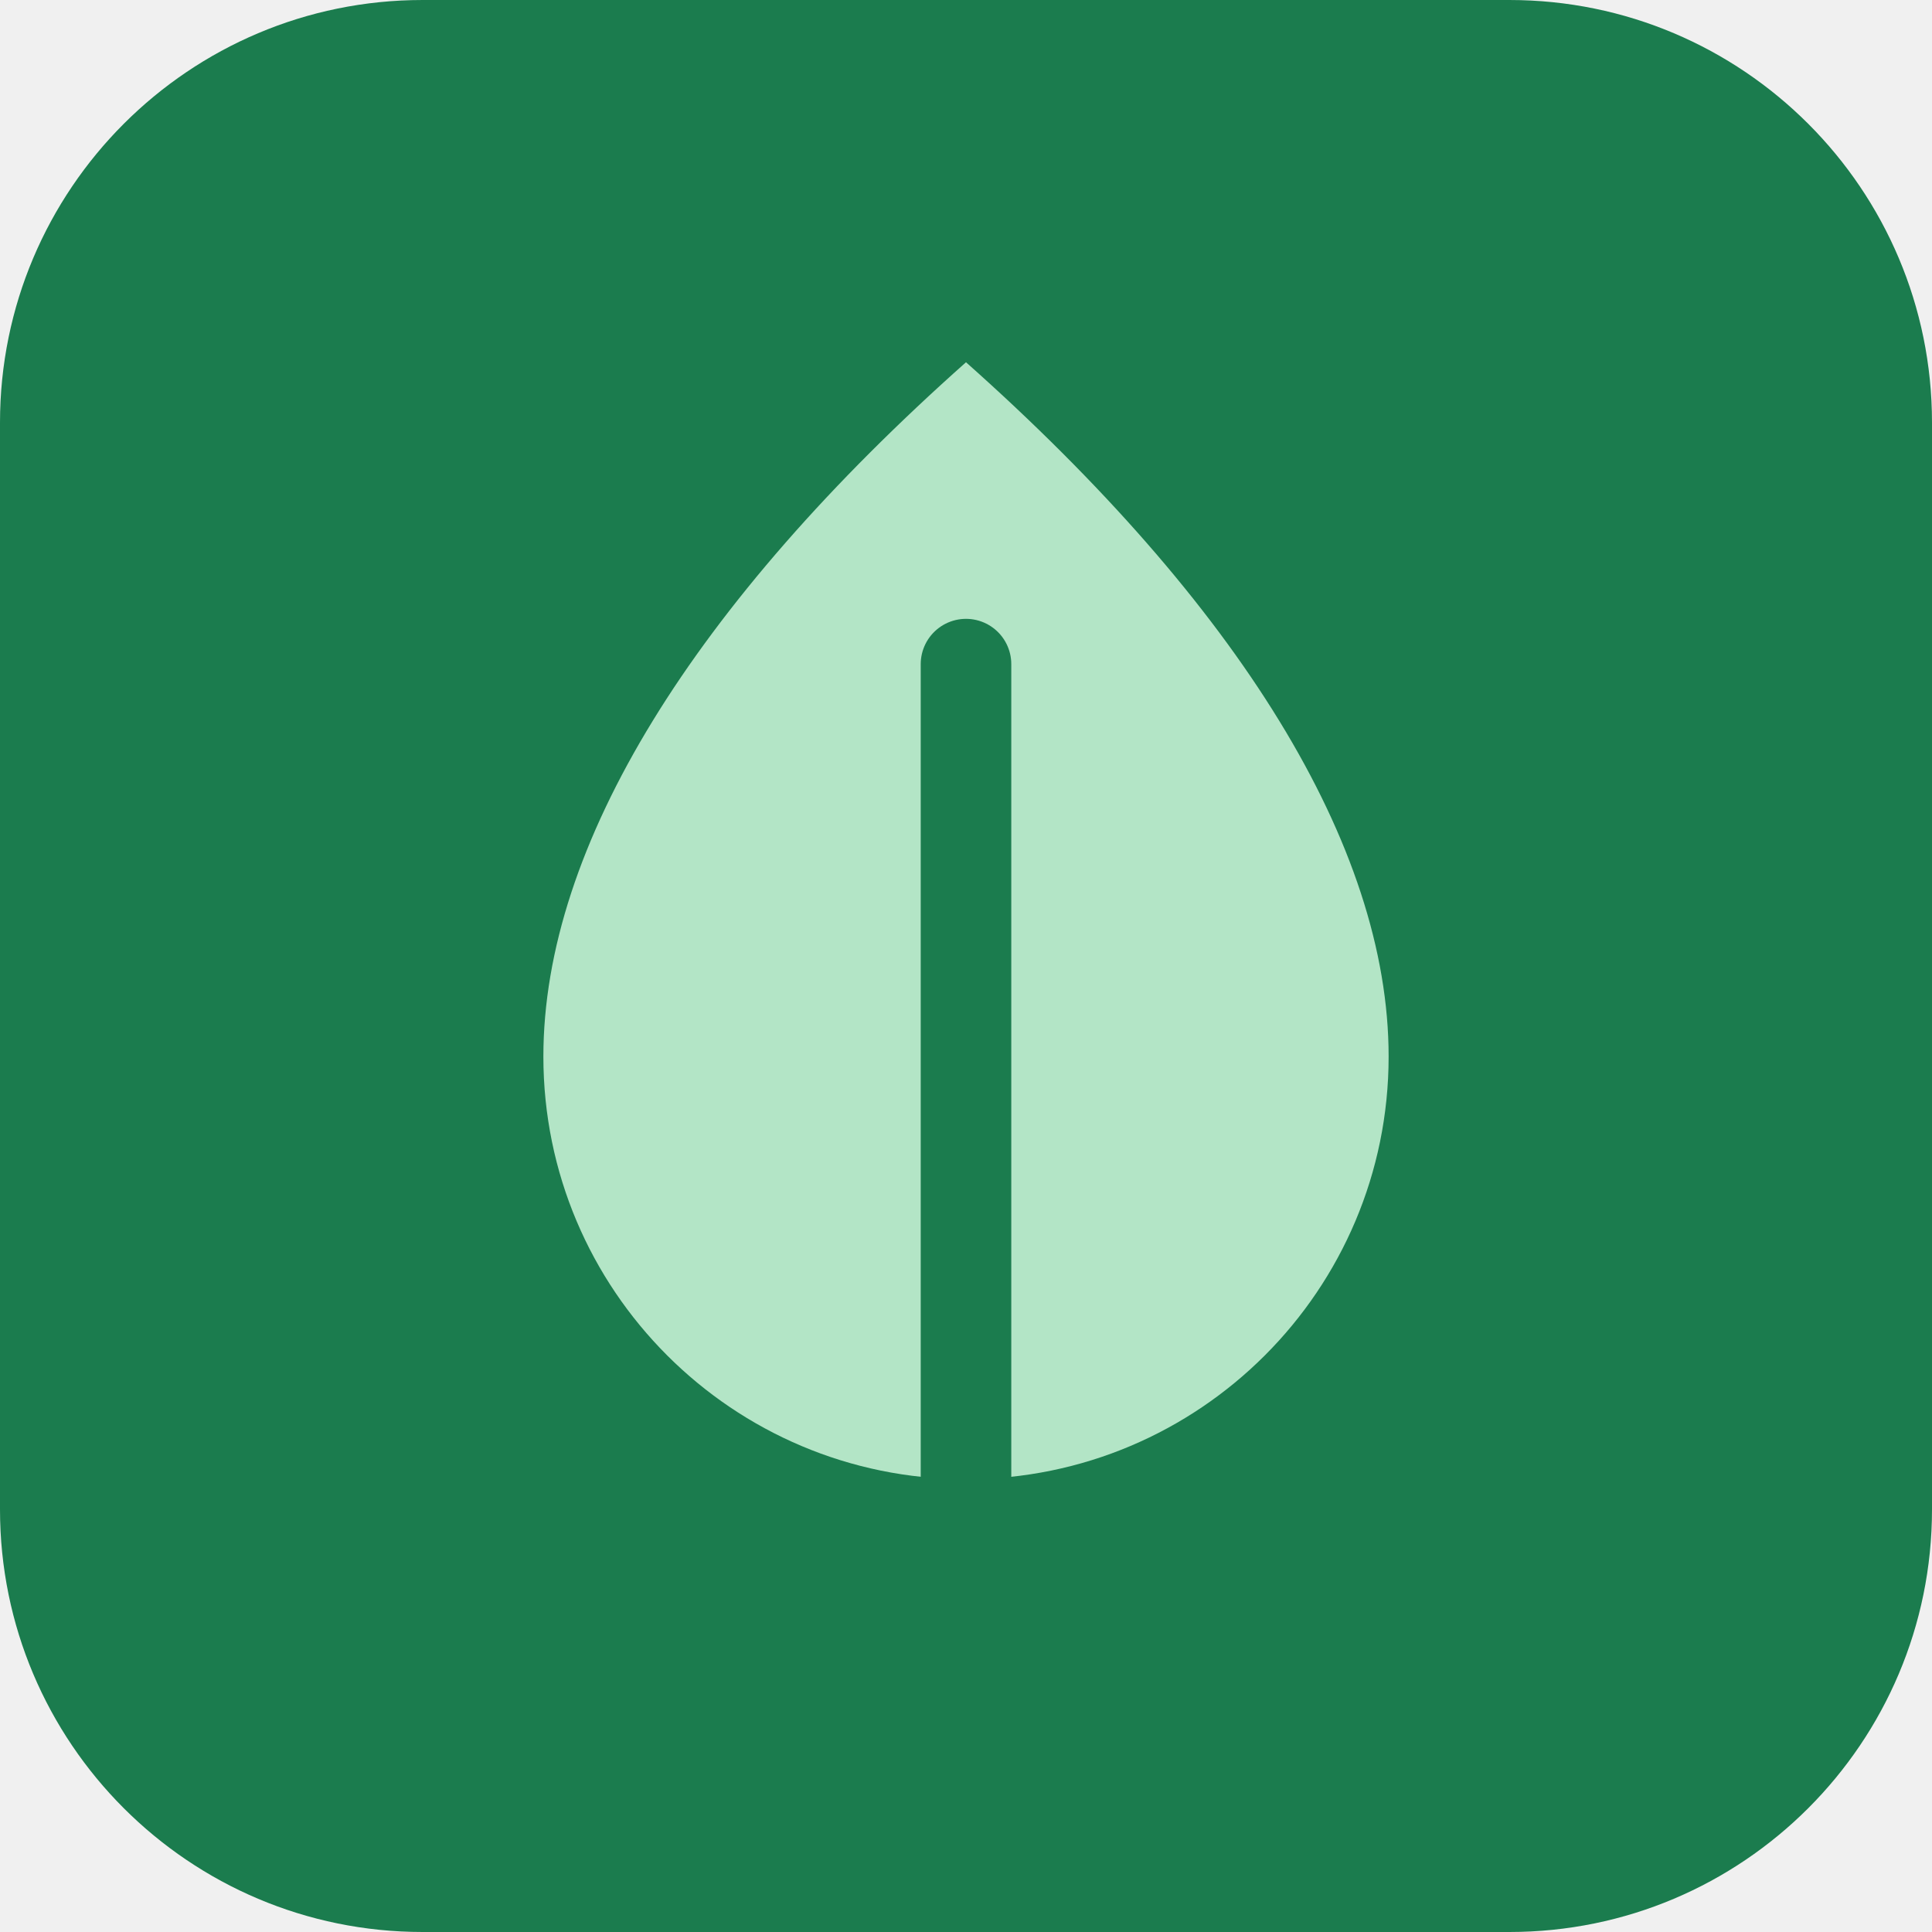
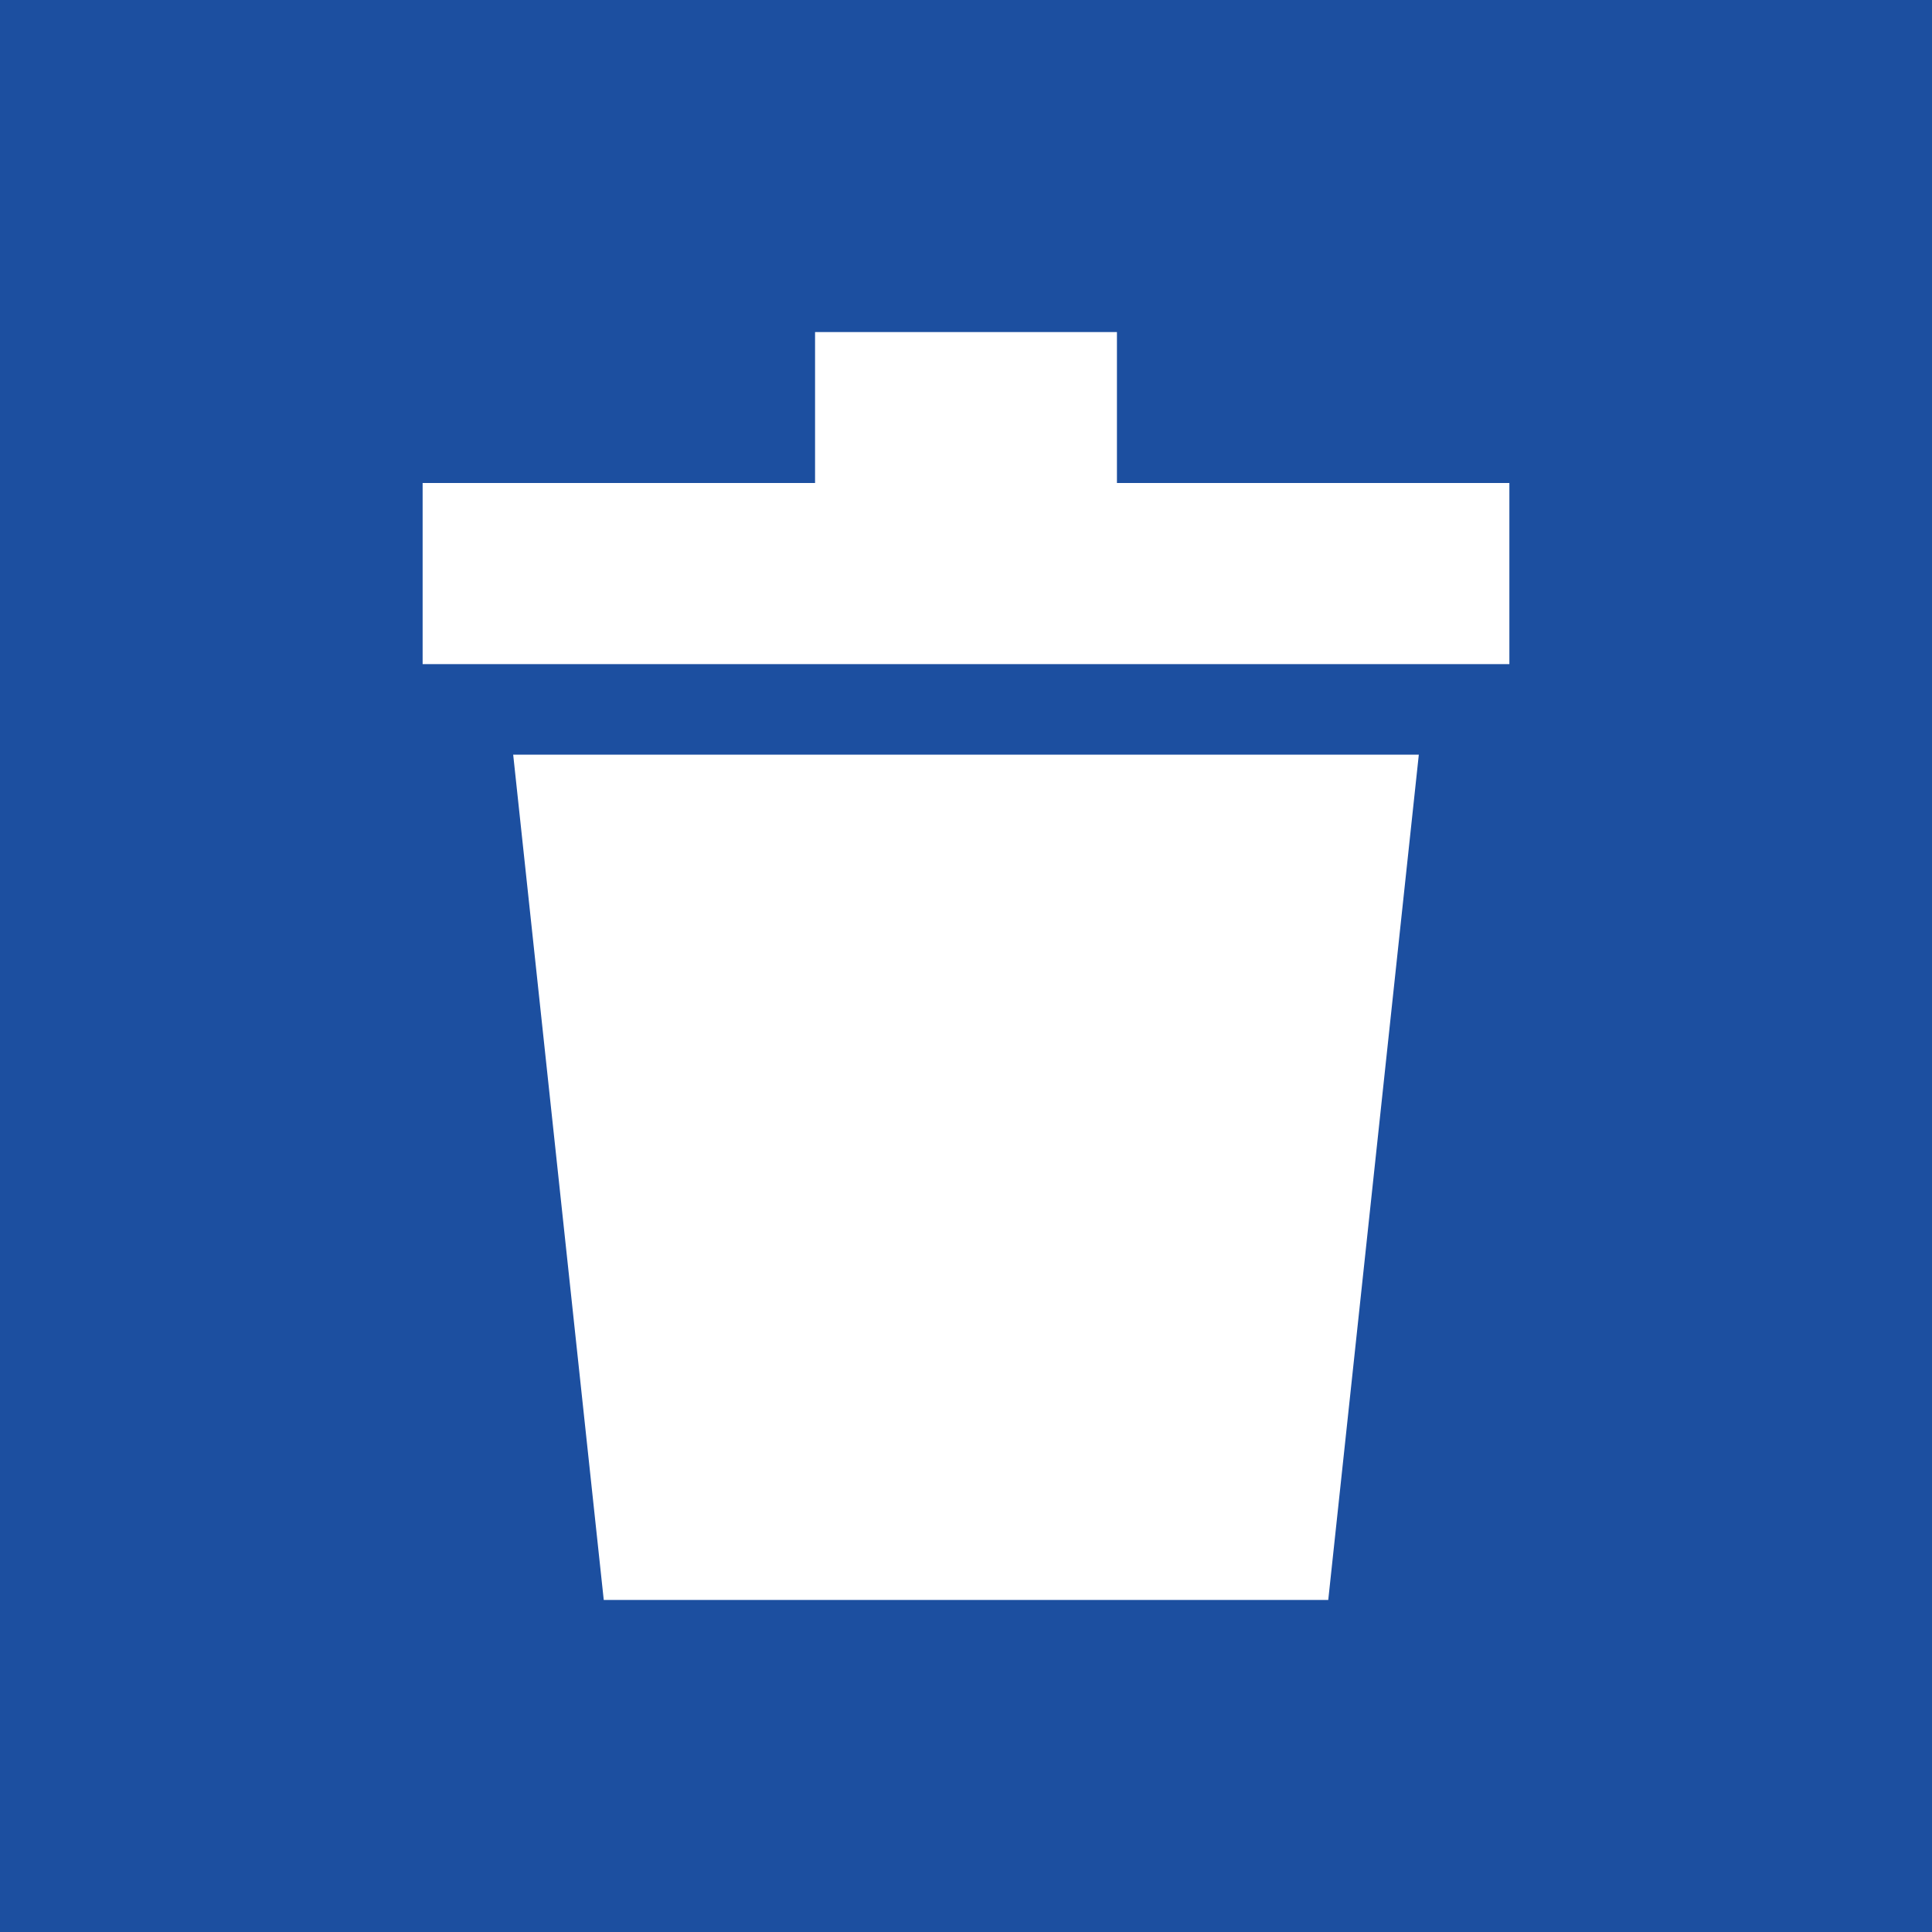
<svg xmlns="http://www.w3.org/2000/svg" viewBox="0 0 64 64">
-   <rect width="64" height="64" rx="14" fill="#1b7c4e" />
-   <path d="M32 12c-9 8-14 16-14 23a14 14 0 0 0 28 0c0-7-5-15-14-23z" fill="#b3e5c6" />
-   <path d="M32 22v30" stroke="#1b7c4e" stroke-width="3" stroke-linecap="round" />
+   <rect width="64" height="64" fill="#1C4FA0" />
+   <rect x="14" y="16" width="36" height="6" fill="#fff" />
+   <rect x="27" y="11" width="10" height="5" fill="#fff" />
+   <path d="M17 25h30l-3 28H20z" fill="#fff" />
</svg>
